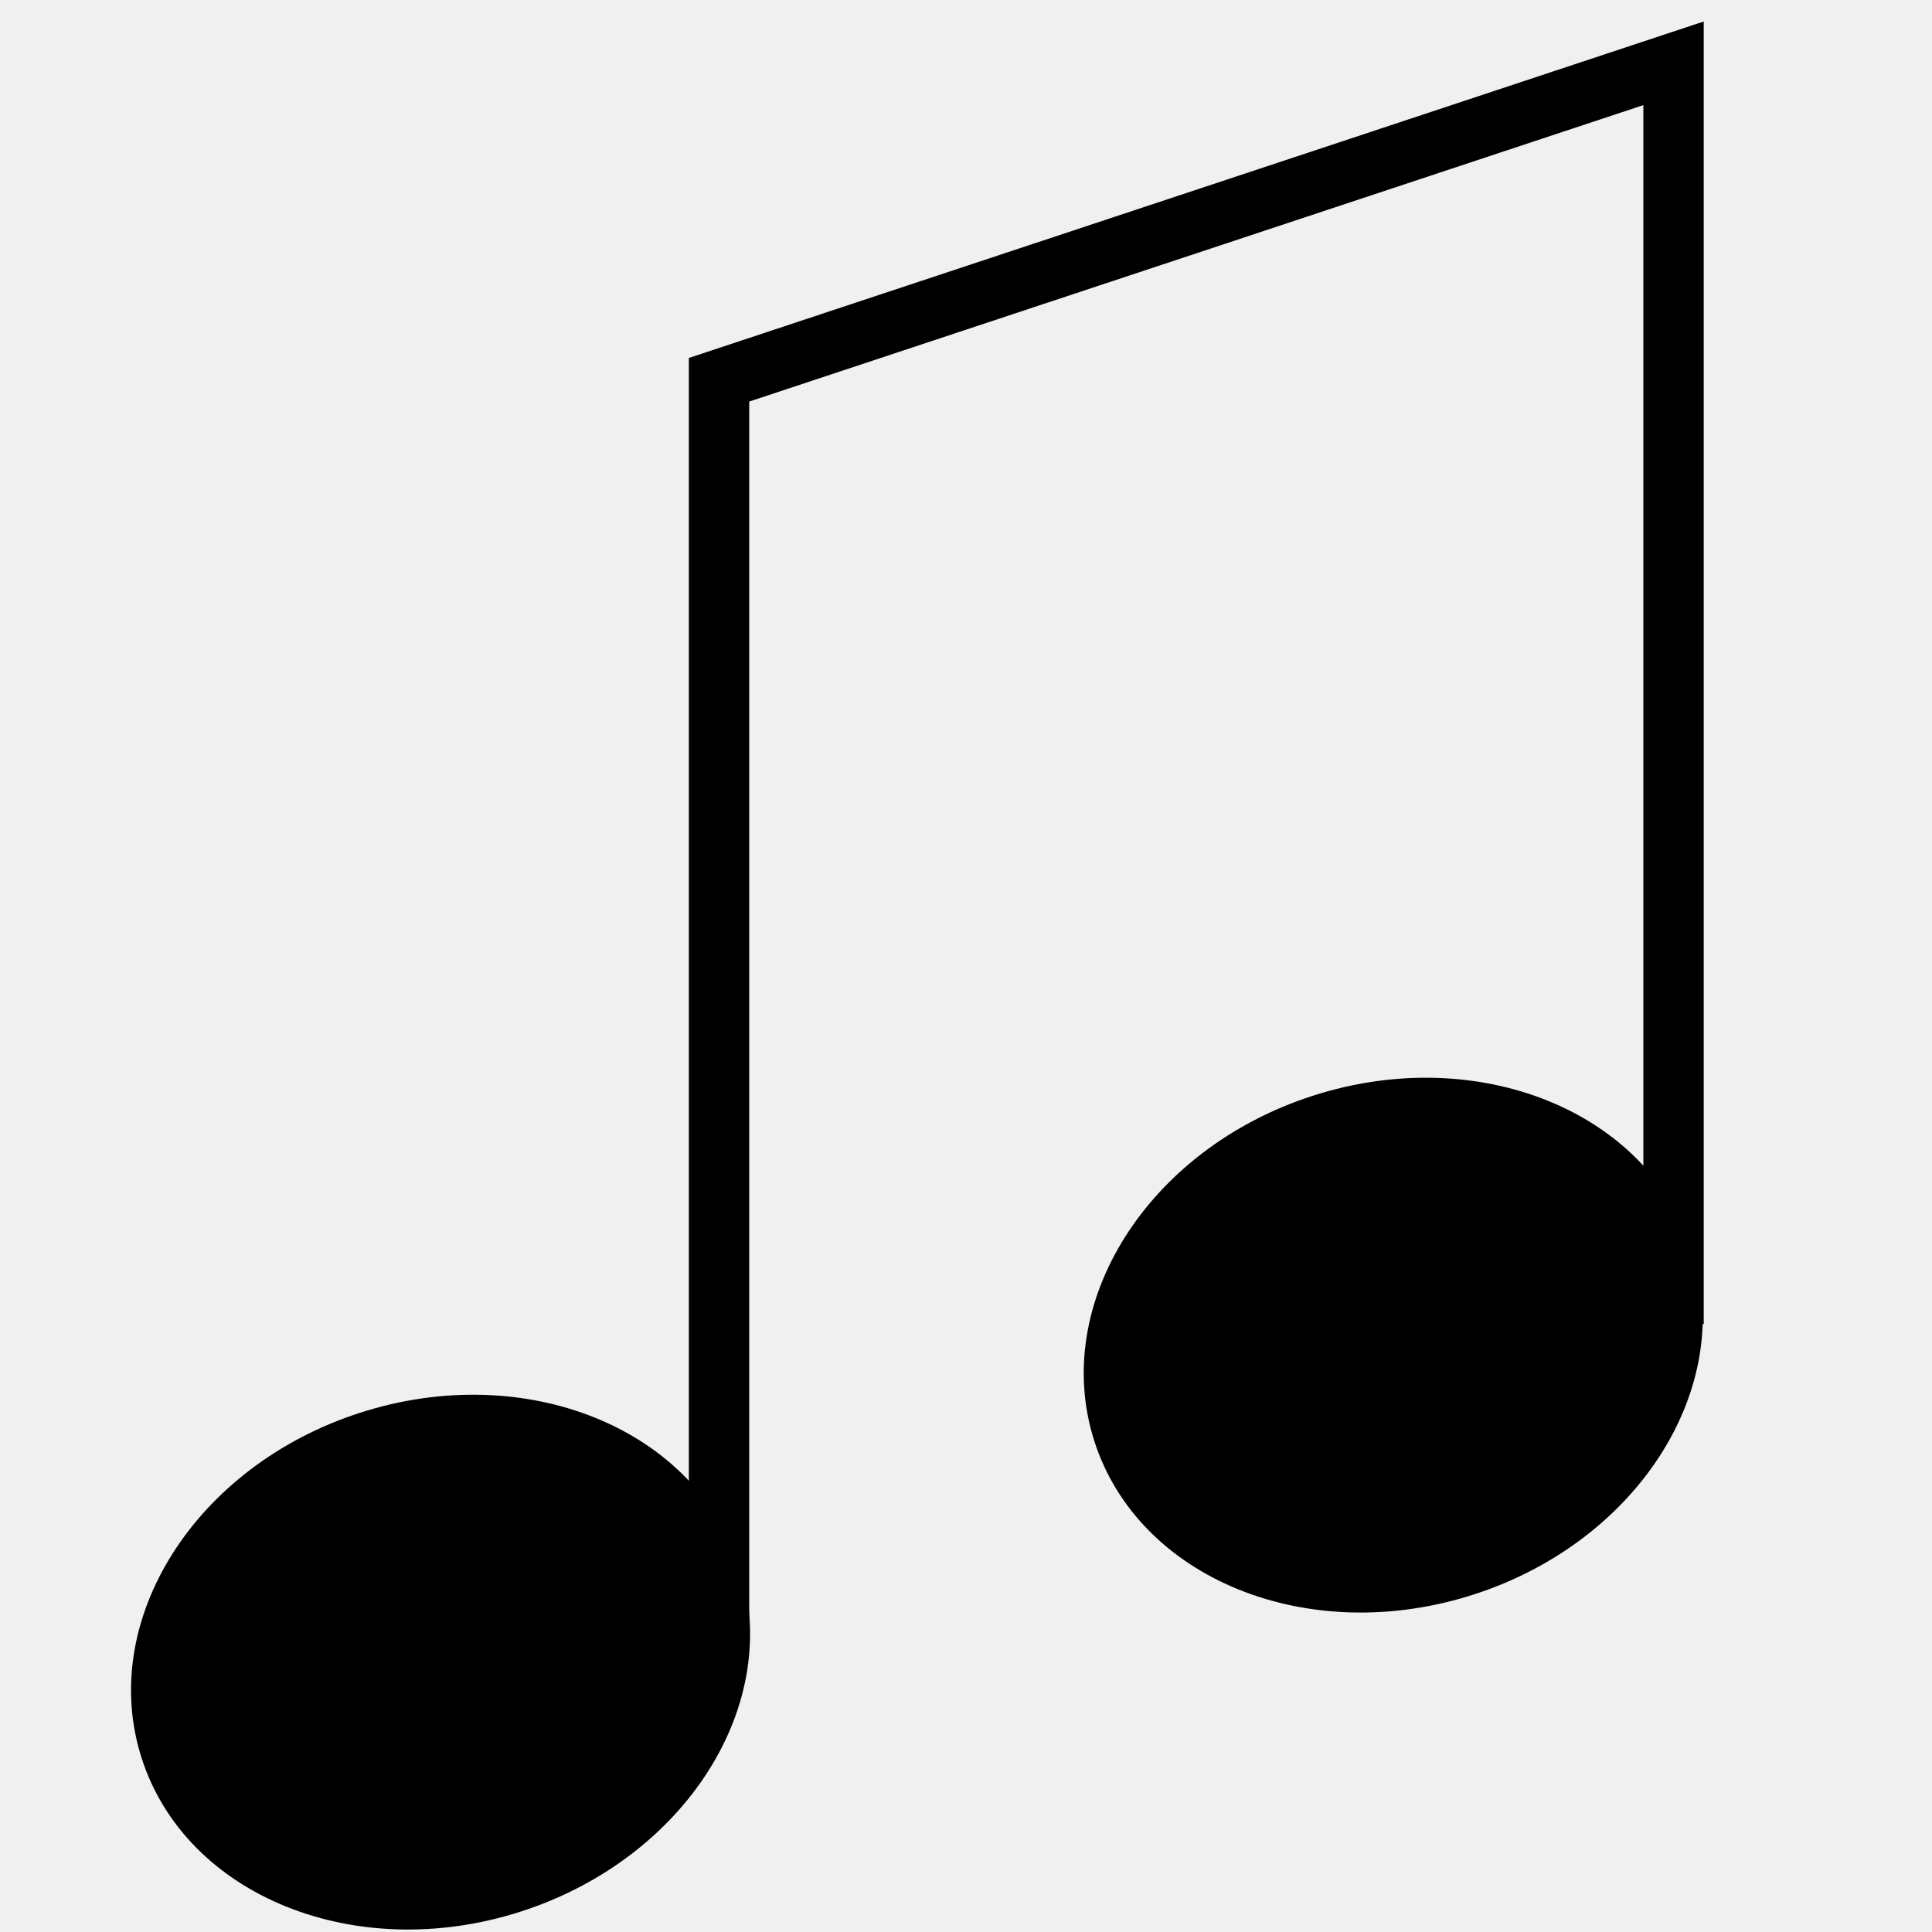
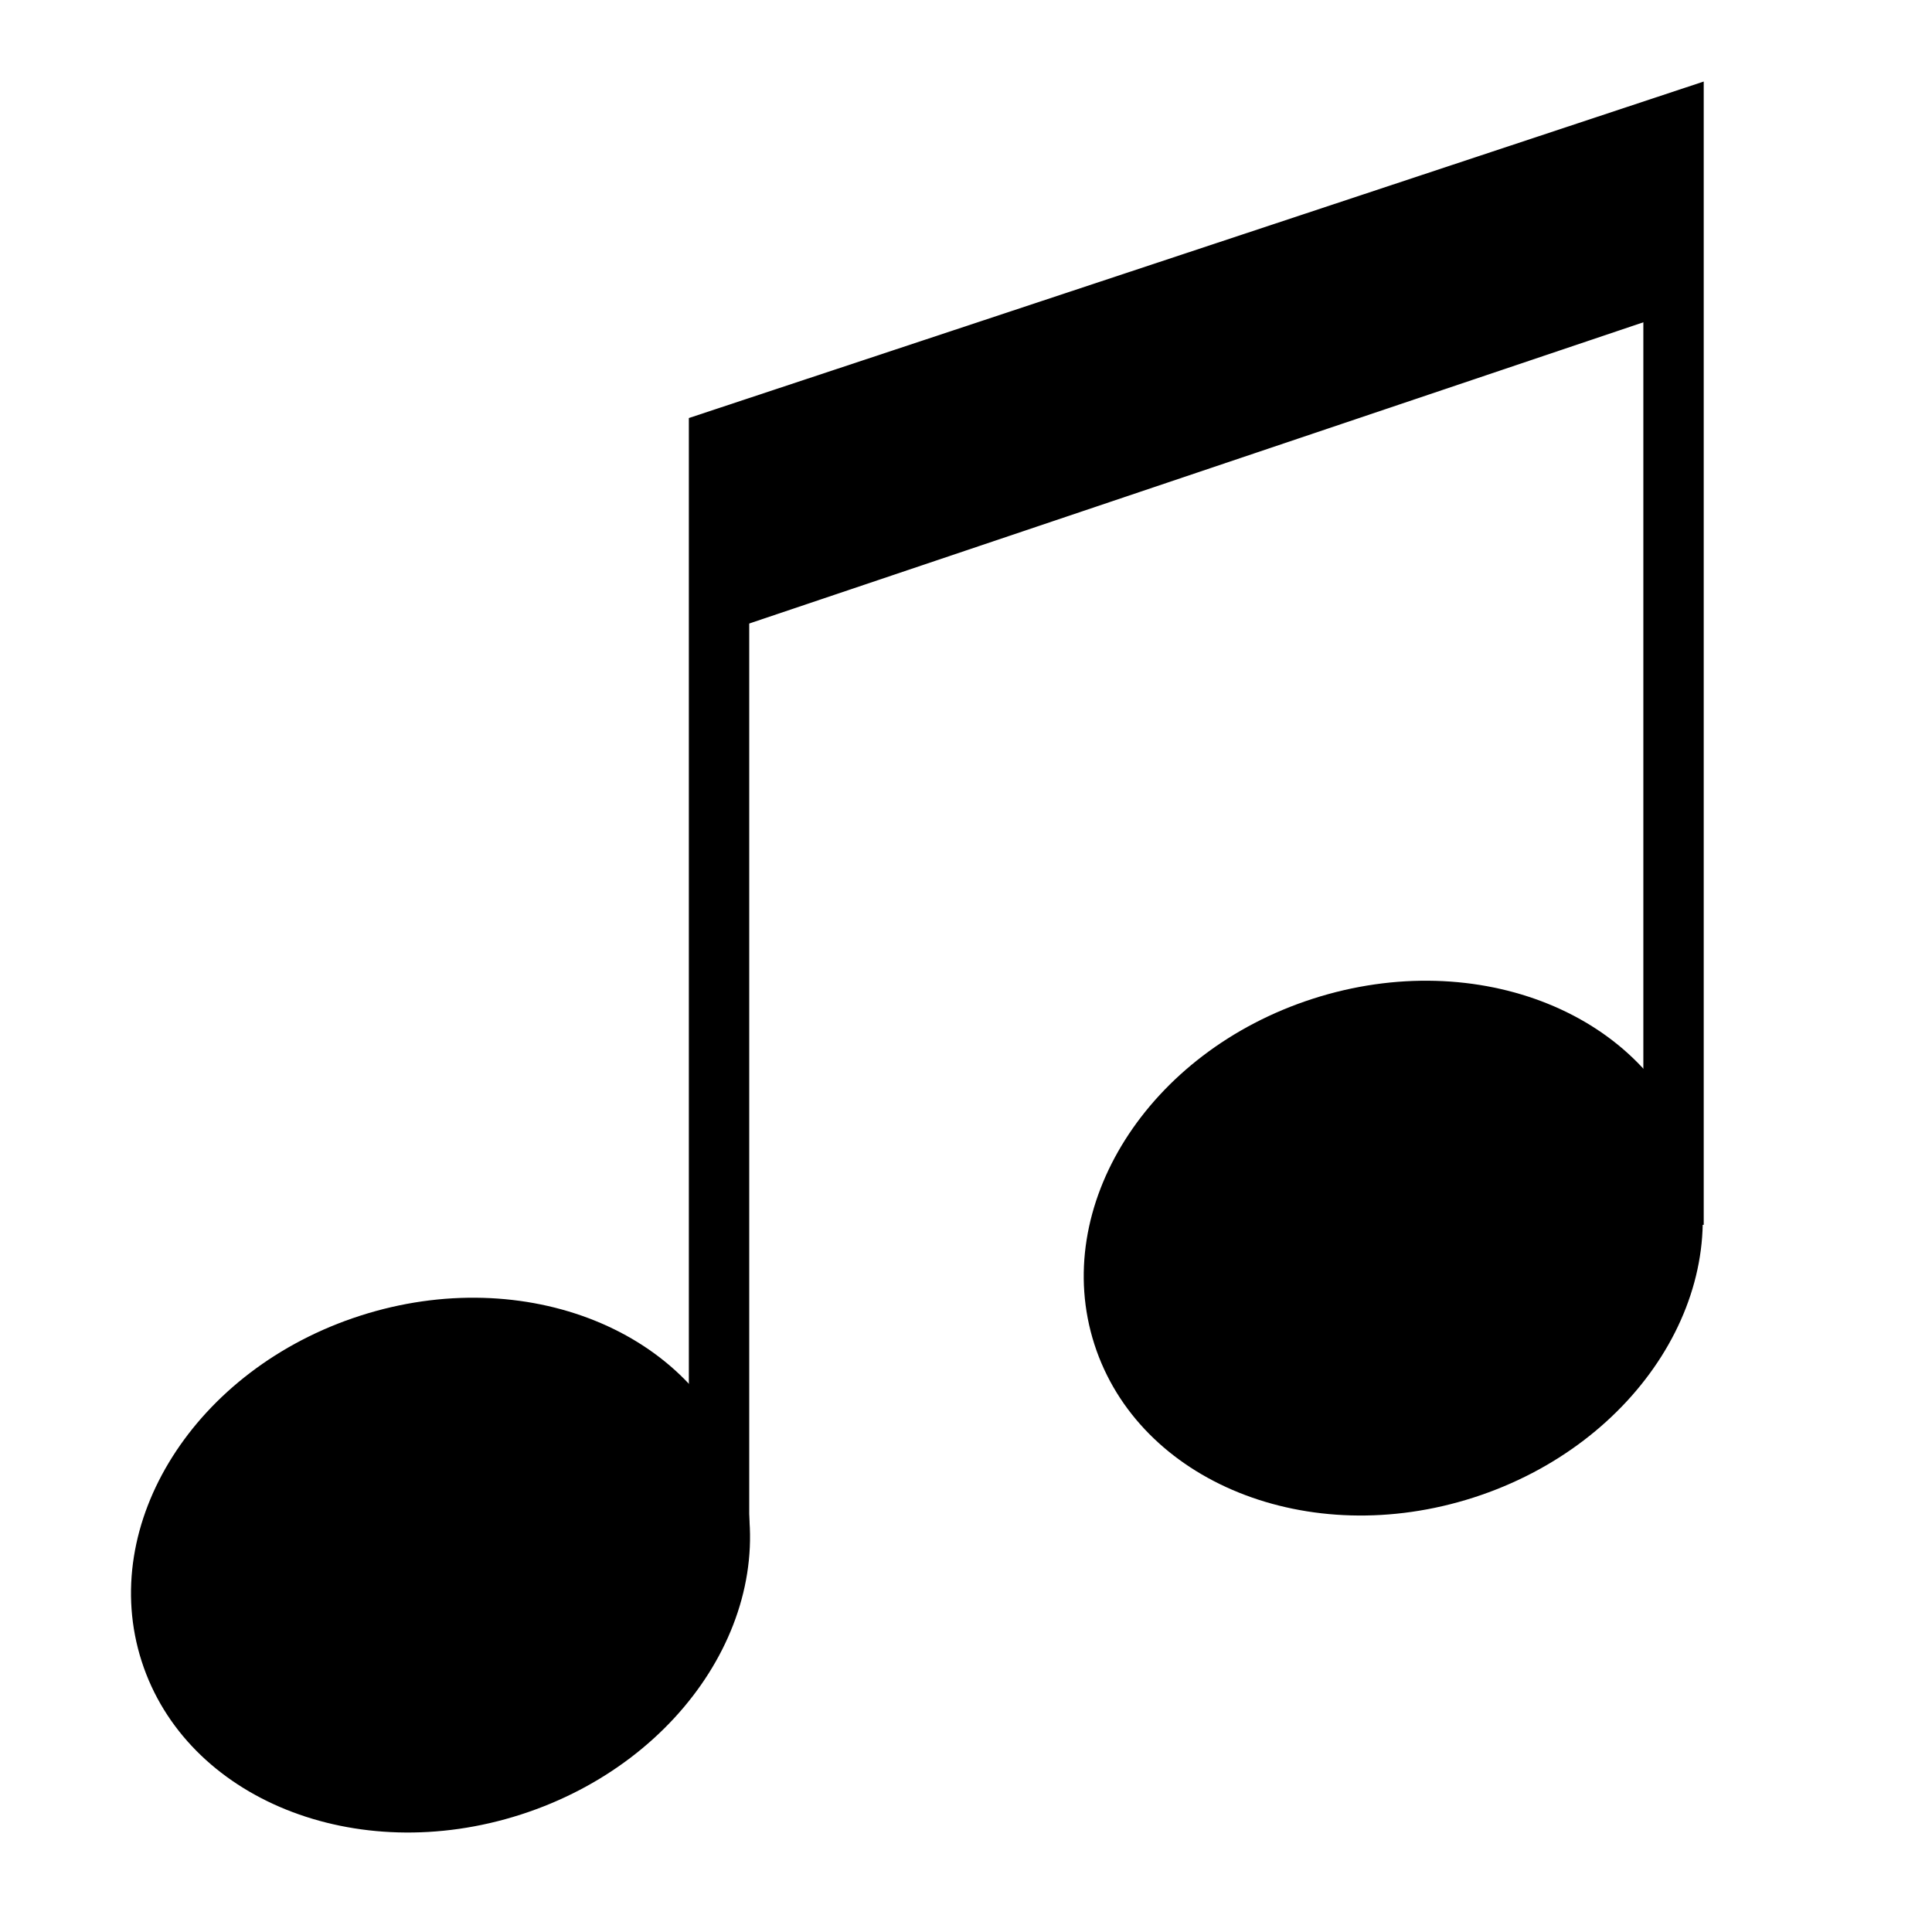
<svg xmlns="http://www.w3.org/2000/svg" width="64" height="64" viewBox="0 0 64 64" version="1.1" id="svg1">
  <defs id="defs1" />
  <g id="layer1">
-     <ellipse style="vector-effect:non-scaling-stroke;fill:#000000;fill-opacity:1;stroke:none;stroke-linecap:round;stroke-linejoin:round;-inkscape-stroke:hairline" id="path1" cx="-2.985" cy="56.883" rx="10.4" ry="8.68" transform="rotate(-17.84885)" />
-     <ellipse style="vector-effect:non-scaling-stroke;fill:#000000;fill-opacity:1;stroke:none;stroke-linecap:round;stroke-linejoin:round;-inkscape-stroke:hairline" id="path1-6" cx="30.274" cy="56.561" rx="10.4" ry="8.68" transform="rotate(-17.84885)" />
-     <path style="fill:none;fill-opacity:1;stroke:#000000;stroke-width:2;stroke-linecap:butt;stroke-linejoin:miter;stroke-dasharray:none;stroke-opacity:1" d="M 23.819,54.431 V 12.58 L 55.438,2.097 V 43.864" id="path2" />
+     <rect style="vector-effect:non-scaling-stroke;fill:#ffffff;fill-opacity:1;stroke:none;stroke-width:1.045;-inkscape-stroke:hairline" id="rect3" width="64" height="64" x="0" y="0" ry="0" />
+     <path id="rect2" style="vector-effect:non-scaling-stroke;fill:#000000;fill-opacity:1;stroke:none;-inkscape-stroke:hairline" d="M 23.871,15 55.469,4 v 6.329 L 23.794,21 Z" />
+     <ellipse style="vector-effect:non-scaling-stroke;fill:#000000;fill-opacity:1;stroke:none;stroke-linecap:round;stroke-linejoin:round;-inkscape-stroke:hairline" id="path1" cx="-2.001" cy="53.824" rx="10.4" ry="8.68" transform="rotate(-17.84885)" />
+     <ellipse style="vector-effect:non-scaling-stroke;fill:#000000;fill-opacity:1;stroke:none;stroke-linecap:round;stroke-linejoin:round;-inkscape-stroke:hairline" id="path1-6" cx="31.259" cy="53.502" rx="10.4" ry="8.68" transform="rotate(-17.84885)" />
+     <path style="fill:none;fill-opacity:1;stroke:#000000;stroke-width:2;stroke-linecap:butt;stroke-linejoin:miter;stroke-dasharray:none;stroke-opacity:1" d="M 23.819,51.141 V 14.57 L 55.438,4.086 V 40.574" id="path2" />
  </g>
</svg>
